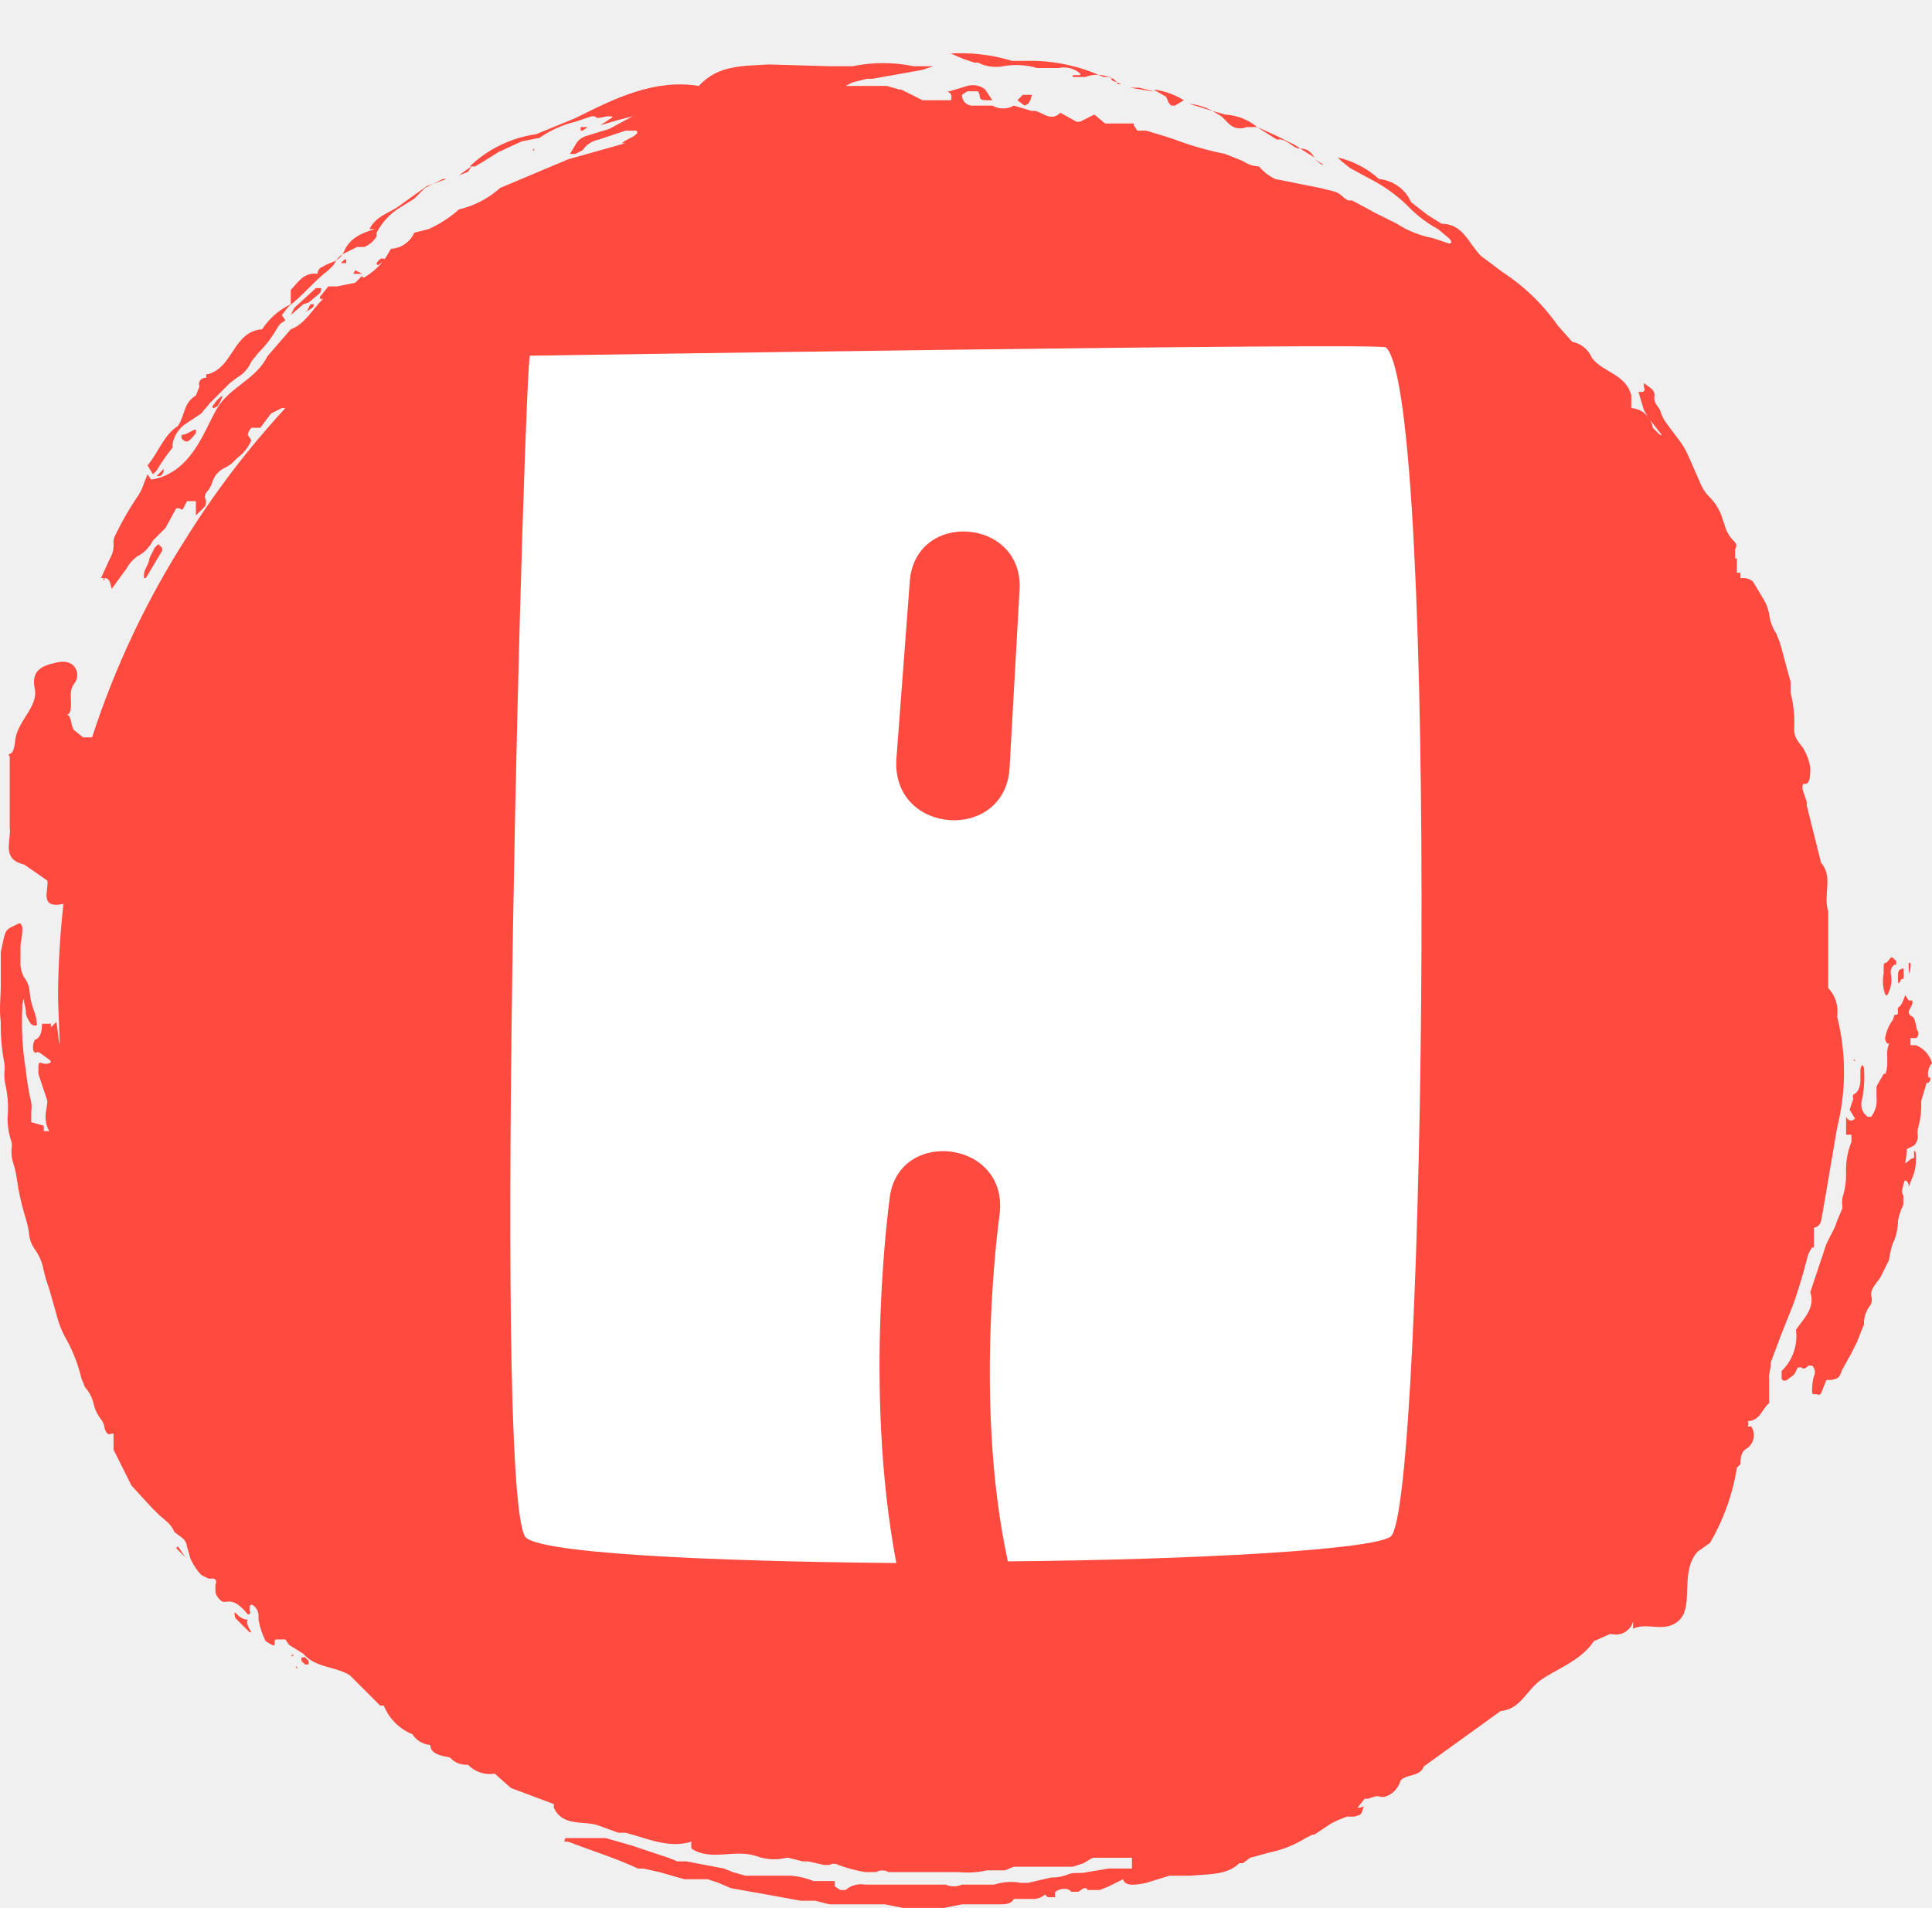
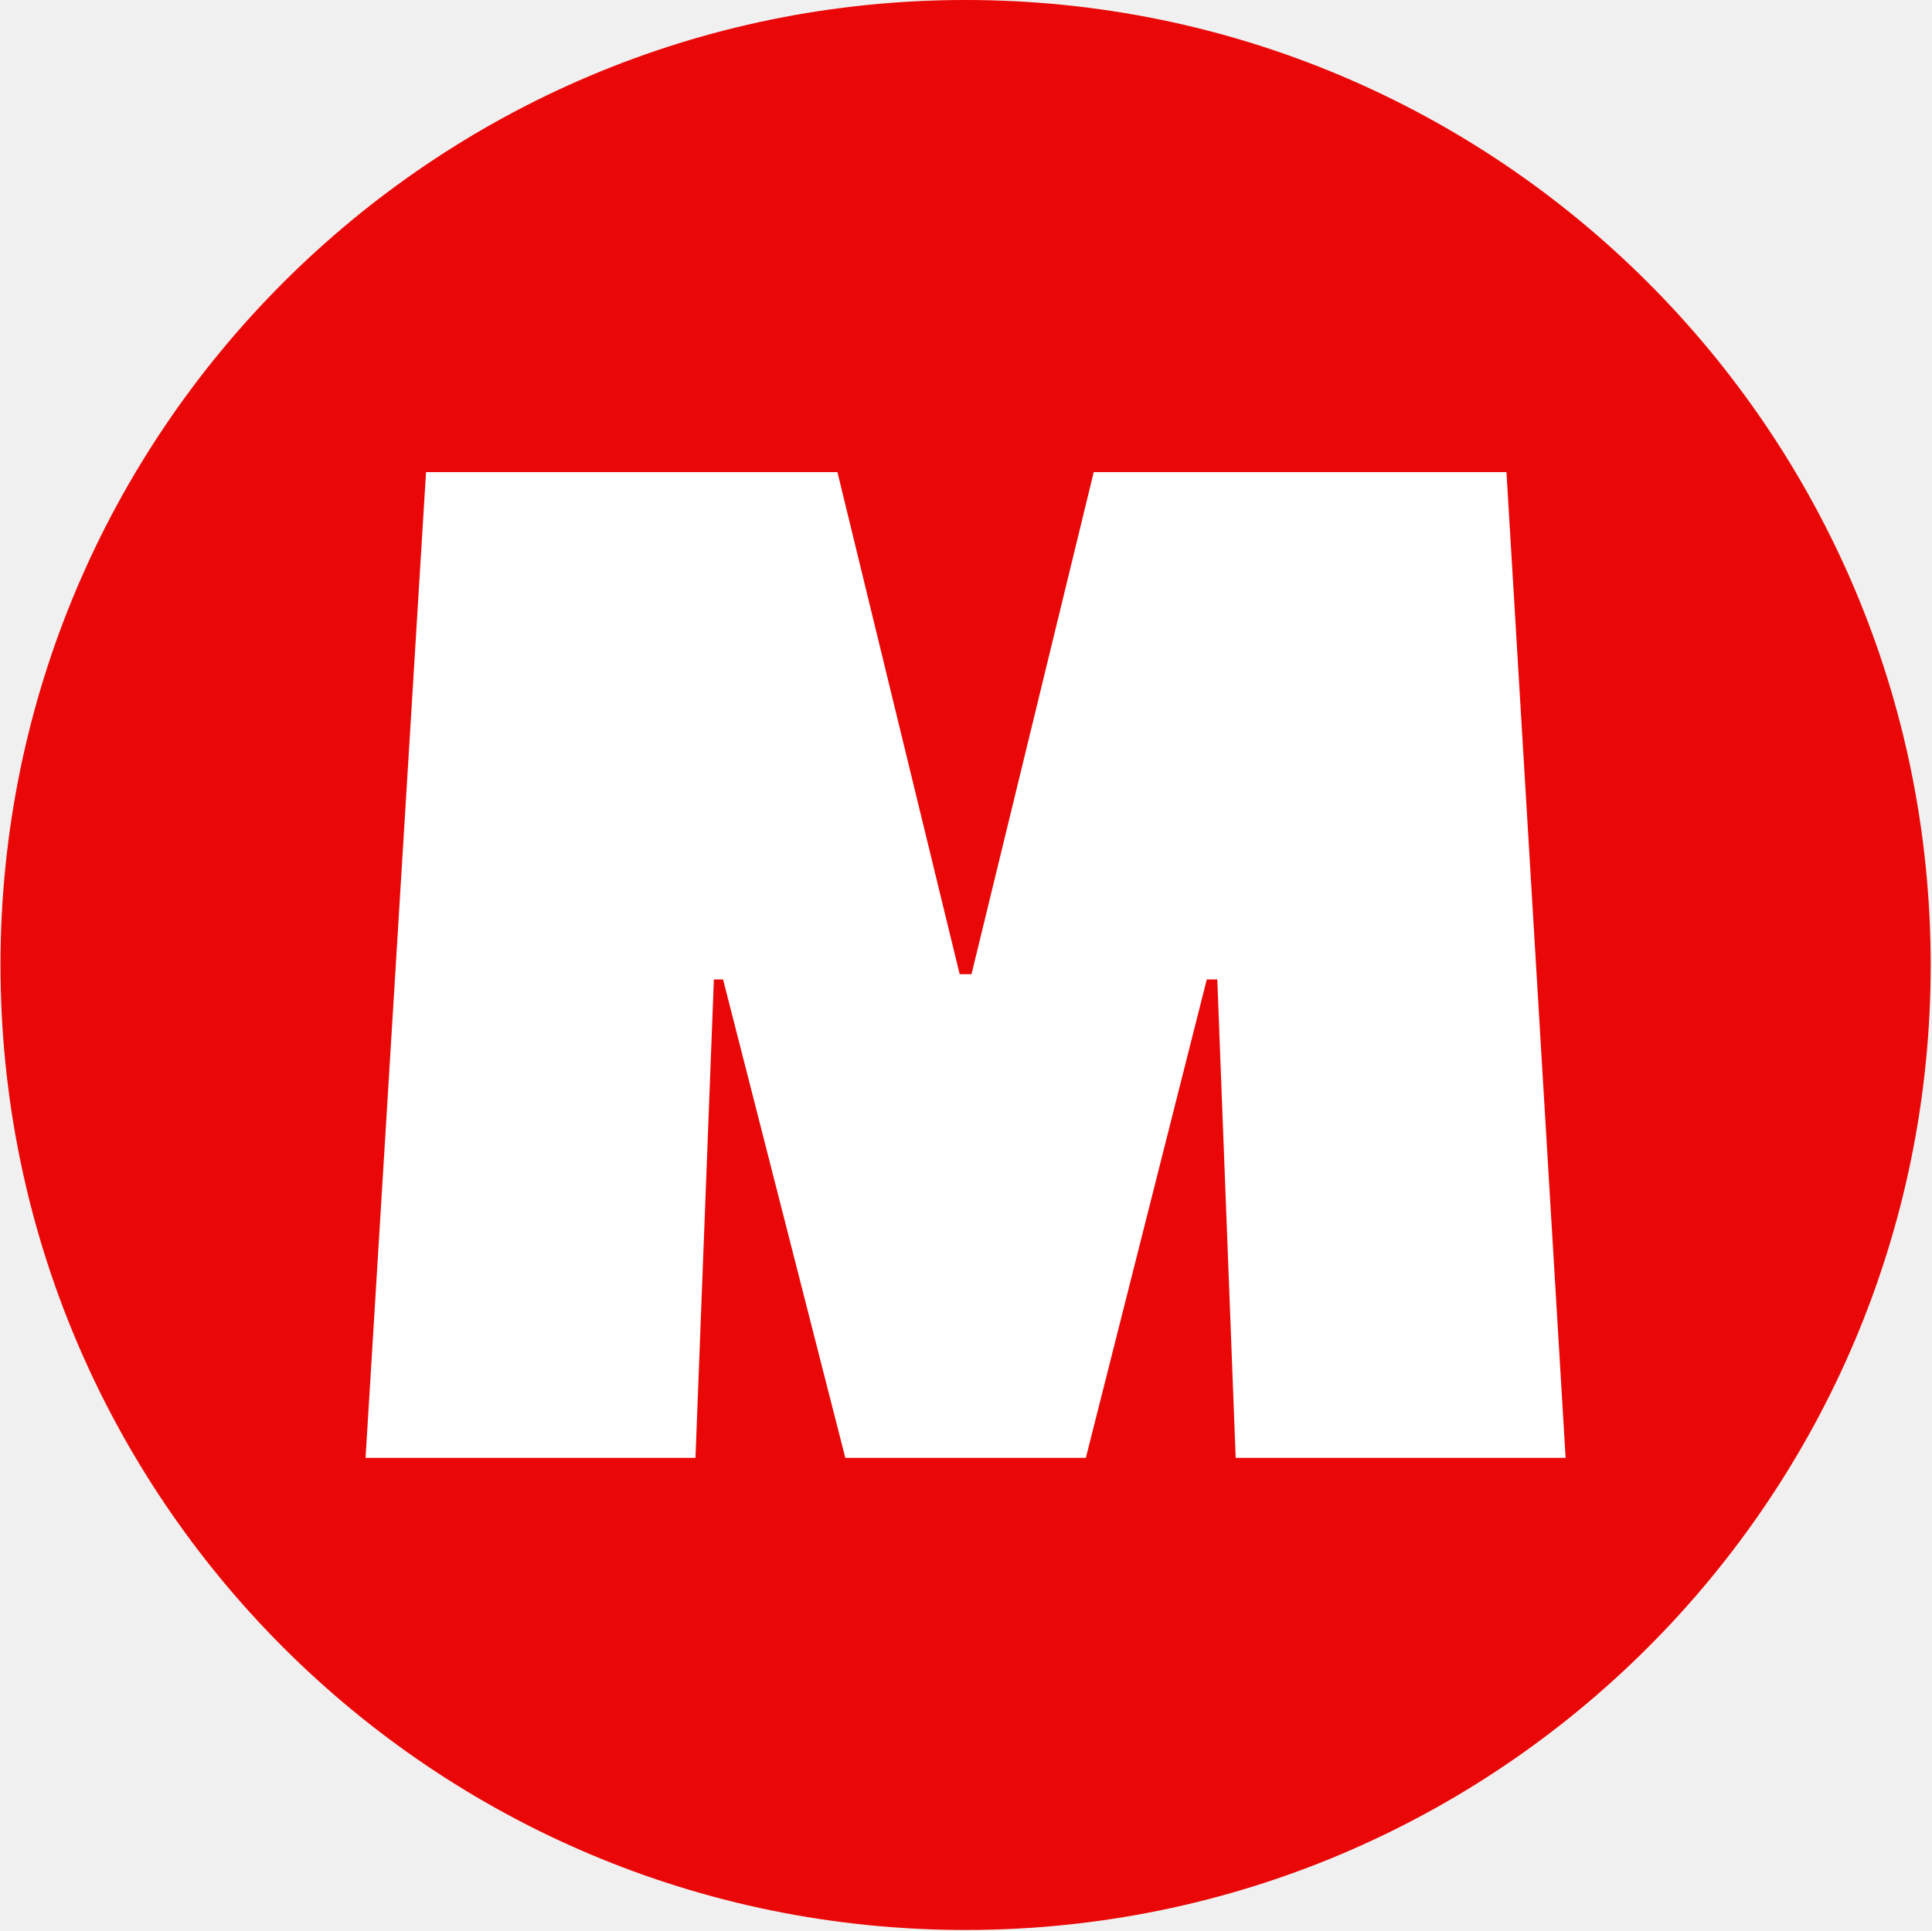
- <svg xmlns="http://www.w3.org/2000/svg" width="308.761" height="304.916" viewBox="0 0 106.008 104.687" class="css-1j8o68f" version="1.1" id="svg23">
-   <defs id="SvgjsDefs2684" />
-   <g id="SvgjsG2685" featurekey="rootContainer" transform="matrix(0.9820593,0,0,0.9820593,-0.05456052,0)" fill="#ff4a3f">
-     <g id="g17">
-       <path d="M19.8 15.3h.5l-.4-.2zm.5.1zm.8-.7c0 .1 0 .1.1.1l.4-.3c-.2-.1-.3-.1-.5.2zm.4-.2zm-4.1 2.3zm-.2.6l.3-.2c.1-.1.1-.2.1-.2h-.2l-.2.4c-.1-.1-.1 0 0 0zm2.2-2.9h-.1l-.2.2h.3zm-2.1 2.4l.6-.5c.1-.1.1-.2.1-.3h-.3l-1.2 1.1-.2.4.7-.6zm-1.1.8z" id="path3" />
-       <path d="M9.7 25v-.2a1.7 1.7 0 0 1 .7-1.1l.9-.6.5-.6.7-.7.4-.4.4-.3a1.9 1.9 0 0 0 .8-.9l.4-.5a5.9 5.9 0 0 0 1-1.3l.2-.3.3-.2-.2-.3.4-.5c.8-.6 1.4-1.4 2.2-2l.3-.3a1.4 1.4 0 0 1 .5-.6l.8-.4h.4a1.4 1.4 0 0 0 .7-.6V13a3.5 3.5 0 0 1 1.3-1.4l.8-.5.2-.2.4-.4 1-.5h.2l-1.1.4-1.4 1c-.6.5-1.4.6-1.8 1.4h.3c-.7.2-1.4.5-1.7 1.2s-.8.6-1.2.9a.4.4 0 0 0-.3.4c-.8-.1-1.1.5-1.5.9v.8a3.9 3.9 0 0 0-1.6 1.4c-1.6.1-1.6 2.1-3 2.5h-.1a.2.2 0 0 0 0 .2c-.3 0-.5.2-.4.5l-.2.5c-.7.4-.6 1.1-1 1.7-.8.5-1.1 1.5-1.7 2.2l.3.5.2-.2a11.6 11.6 0 0 1 .9-1.3zM53.9 3.3l.6.2h.2a2.2 2.2 0 0 0 1.4.2 4.1 4.1 0 0 1 1.9.1h1.2a1.4 1.4 0 0 1 1.2.3.1.1 0 0 1 0 .1H60a.1.1 0 0 0 0 .1h.7a1.8 1.8 0 0 1 1.3 0c.2 0 .1.1.2.2l.5.2h-.2c-.2-.4-.5-.4-.8-.4a9.7 9.7 0 0 0-4.3-.9h-.8A9.8 9.8 0 0 0 53 3h.2zm7.3 3.1zM50.3 4.7zm10.9 1.7h.2-.2zM19 14.7zm32.1-10zm17.6 2.2a.9.9 0 0 0 1 .2h.6a3.1 3.1 0 0 0-1.8-.7l-.7-.2.5.3zm-3.4-1.3c0 .1.1.2.2.3h.2l.5-.3a4.2 4.2 0 0 0-1.7-.6l.7.4zm7.4 2.7l.8.5c-.2-.3-.4-.5-.8-.5z" id="path5" />
-       <path d="M99 76.1l.6-1.6.6-1.5c.2-.5.6-1.8.8-2.6a1.7 1.7 0 0 1 .3-.7h.1v-1.1c.5-.1.4-.6.5-.9l.8-4.7a12.7 12.7 0 0 0 0-6.2 1.9 1.9 0 0 0-.5-1.6v-4.3c-.3-.9.3-1.9-.4-2.7L101 45a.4.4 0 0 0 0-.2l-.2-.6a.5.5 0 0 1 0-.4h.1c.3 0 .3-.5.3-.9a3 3 0 0 0-.4-1.1l-.3-.4a1.1 1.1 0 0 1-.2-.7 6.7 6.7 0 0 0-.2-2v-.6c-.2-.7-.4-1.5-.6-2.2l-.2-.5a2.5 2.5 0 0 1-.4-1.1 2.5 2.5 0 0 0-.3-.8l-.6-1a.8.8 0 0 0-.6-.2h-.1V32h-.2v-.8H97V31a.4.4 0 0 0 0-.1v-.2c.1-.2.1-.3-.1-.5a1.8 1.8 0 0 1-.4-.6l-.2-.6a2.9 2.9 0 0 0-.7-1.2 2.2 2.2 0 0 1-.5-.7l-.7-1.6a4.3 4.3 0 0 0-.6-1l-.6-.8a2.4 2.4 0 0 1-.4-.8l-.2-.3a.6.6 0 0 1-.1-.5.5.5 0 0 0-.2-.4l-.4-.3v.2c.1.2 0 .3-.1.3h-.2l.3 1 .3.5.7.9h-.1l-.2-.2-.2-.2a1.3 1.3 0 0 0-1.2-1.1v-.7c-.3-1.2-1.6-1.3-2.2-2.1a1.5 1.5 0 0 0-1.1-.9l-.8-.9a11.3 11.3 0 0 0-3.1-3l-.8-.6-.4-.3c-.7-.7-1-1.8-2.2-1.8l-.8-.5-.9-.7a2.2 2.2 0 0 0-1.8-1.3 5.1 5.1 0 0 0-2.3-1.2l.2.2.5.4 1.3.7a8.5 8.5 0 0 1 2.1 1.6 6.8 6.8 0 0 0 1.5 1.1l.6.5c.1.1.2.2.1.3H81l-.9-.3a5.6 5.6 0 0 1-2-.8l-1.2-.6-1.3-.7h-.2c-.3-.1-.4-.4-.8-.5l-.8-.2-2.5-.5a2.6 2.6 0 0 1-.9-.7 1.7 1.7 0 0 1-.9-.3l-1-.4a18.1 18.1 0 0 1-2.8-.8l-.6-.2-1-.3h-.5l-.2-.3v-.1h-1.6l-.6-.5-.4.2-.4.2h-.2l-.9-.5c-.6.6-1.1-.2-1.6-.1l-1-.3a1.2 1.2 0 0 1-1.2 0h-1.2a.6.6 0 0 1-.5-.6l.3-.2h.6a.7.7 0 0 1 .1.3c0 .2.2.2.5.2h.2l-.4-.6a1.1 1.1 0 0 0-1-.2l-1 .3H53c.3.2.2.3.2.5h-1.6l-.4-.2-.8-.4h-.1l-.7-.2h-2.3l.4-.2.8-.2h.3l1.7-.3 1.1-.2.6-.2h-1.1a8.4 8.4 0 0 0-3.4 0h-1.3L43 3.6c-1.4.1-2.8 0-3.9 1.2-2.5-.4-4.7.7-6.9 1.8l-2.2.9a6.7 6.7 0 0 0-3.7 1.8h.3l.5-.3.8-.5 1.3-.6 1-.2a6 6 0 0 1 2-.9l.9-.3h.2c.1.2.5 0 .7 0h.2c.1 0 .1.1 0 .1l-.6.4 1-.3.8-.2-1.3.7-1.3.4a1 1 0 0 0-.6.5l-.3.5h.3l.4-.2a1.4 1.4 0 0 1 .9-.6l1.5-.5h.5a.1.1 0 0 1 .1.2c-.2.2-.6.3-.8.5h.2l-3.2.9-3.8 1.6a5.2 5.2 0 0 1-2.3 1.2 6.6 6.6 0 0 1-1.7 1.1l-.8.2a1.5 1.5 0 0 1-1.3.9l-.3.5a3.7 3.7 0 0 1-1.2 1.1h-.1v-.1l-.2.2-.2.2-1 .2h-.5l-.4.5c-.1.1-.1.2 0 .2h.1c-.6.6-1 1.4-1.8 1.7L15 19.9c-.6 1.2-1.8 1.6-2.6 2.6s-1.4 3.9-3.9 4.3l-.2-.3-.2.5a2.7 2.7 0 0 1-.4.8 16.9 16.9 0 0 0-1.2 2.1.8.8 0 0 0-.1.5 1.4 1.4 0 0 1-.2.8l-.5 1.1h.2c.3 0 .3.3.4.6l.8-1.1a2.2 2.2 0 0 1 .6-.7 2 2 0 0 0 .9-.9l.3-.3.4-.4.6-1.1h.2c.1.1.1.1.2 0l.2-.4h.5v.8l.5-.5a.5.5 0 0 0 0-.5.4.4 0 0 1 .1-.3 1.5 1.5 0 0 0 .3-.5 1.3 1.3 0 0 1 .8-.9l.3-.2.3-.3a2.4 2.4 0 0 0 .8-1l-.2-.3c0-.1.1-.3.2-.4h.5l.6-.8.6-.3h.2a48.8 48.8 0 0 0-5.5 7.2h-.1.1a48.4 48.4 0 0 0-5.3 11.2h-.5l-.5-.4c-.2-.2-.1-.7-.4-.9h.1c.3-.5-.1-1.2.3-1.7s.1-1.4-.9-1.2-1.5.5-1.3 1.5-1 1.8-1.1 2.9-.5.5-.3.9v3.9c.1.8-.5 1.8.8 2.1l1.3.9c.1.5-.5 1.6.9 1.3a49.2 49.2 0 0 0-.3 5c0 1.1.1 2.2.1 3.3v-.4c-.1-.4-.1-.8-.2-1.3l-.3.3v-.2h-.5c0 .5-.1.8-.4.9a.9.9 0 0 0-.1.5c0 .1.1.3.2.2s.4.2.7.4-.2.3-.4.2-.2.1-.2.3v.3l.5 1.5c0 .3-.1.6-.1.9a1.7 1.7 0 0 0 .2.8h-.3v-.3l-.7-.2v-.6a1.5 1.5 0 0 0 0-.5 14.6 14.6 0 0 1-.3-1.8 16.6 16.6 0 0 1-.2-3.5.9.9 0 0 1 .1-.5v.2a2.9 2.9 0 0 1 .1.5.8.8 0 0 0 .1.4c.1.2.2.4.4.4s.1-.1.1-.2a2.1 2.1 0 0 0-.1-.5 4.2 4.2 0 0 1-.3-1.3 1.5 1.5 0 0 0-.3-.7 1.6 1.6 0 0 1-.2-.9v-.8c0-.3.1-.6.1-.9a.5.5 0 0 0-.1-.4h-.1c-.8.4-.7.2-1 1.6V55c0 .7-.1 1.4 0 2.1a10.8 10.8 0 0 0 .2 2.3 1.8 1.8 0 0 1 0 .5 3.1 3.1 0 0 0 .1.9 5.9 5.9 0 0 1 .1 1.3 3.9 3.9 0 0 0 .2 1.7 1.2 1.2 0 0 1 0 .4 2.1 2.1 0 0 0 .1.8 4.9 4.9 0 0 1 .2.9 14 14 0 0 0 .5 2.2 5 5 0 0 1 .2 1 1.7 1.7 0 0 0 .3.7 2.9 2.9 0 0 1 .5 1.2 8.5 8.5 0 0 0 .3 1l.4 1.4a5.4 5.4 0 0 0 .6 1.5 8.5 8.5 0 0 1 .8 2.1l.2.5a2.1 2.1 0 0 1 .5 1 2.1 2.1 0 0 0 .4.8 1 1 0 0 1 .2.5c.1.3.2.4.4.3h.1v.9l.5 1 .5 1 1.1 1.2.4.4c.3.3.7.5.9 1l.4.3a.7.7 0 0 1 .3.5l.2.7a3.3 3.3 0 0 0 .6.9l.4.2h.3a.2.2 0 0 1 .1.3 2.5 2.5 0 0 0 0 .5.9.9 0 0 0 .4.5h.2c.4-.1.8.2 1.2.7h.1c0-.1.1-.1 0-.2v-.2c0-.1.1-.2.2-.1a.7.7 0 0 1 .3.6v.2a4.3 4.3 0 0 0 .4 1.2c.5.3.5.3.5.1s0-.2.2-.2h.4l.2.3.8.5c.7.8 1.8.7 2.6 1.2l1.7 1.7h.2a2.9 2.9 0 0 0 1.6 1.6 1.3 1.3 0 0 0 1 .6c0 .5.6.6 1.1.7a1.2 1.2 0 0 0 .8.4h.2a1.7 1.7 0 0 0 1.5.5l.9.8 2.4.9v.2c.5 1.1 1.7.7 2.5 1l1.1.4h.4c1.2.3 2.4.9 3.7.5a.7.7 0 0 0 0 .4c1.1.7 2.4 0 3.6.4a2.9 2.9 0 0 0 1.7.1h.1l.8.2h.3l.9.2h.3a.5.5 0 0 1 .5 0 7.9 7.9 0 0 0 1.5.4h.6a.7.7 0 0 1 .7 0h3.9a5 5 0 0 0 1.6-.1h1l.5-.2H60l.6-.2.5-.3h2.2v.6H62l-1.2.2c-.4.1-.7 0-1 .1a2.4 2.4 0 0 1-1 .2l-1.3.3h-.4a3.1 3.1 0 0 0-1.5.1h-1.8a1.1 1.1 0 0 1-.9 0h-4.5a1.3 1.3 0 0 0-1.1.3H47l-.3-.2v-.3h-1.2a4.1 4.1 0 0 0-1.3-.3h-2.5l-.7-.2-.5-.2-2.1-.4h-.5l-.5-.2-2.1-.7-1.4-.4h-2.2c-.1 0-.1.1-.1.2h.2c1.3.5 2.6.9 3.9 1.5h.3l.9.2 1.4.4h1.3l.6.2.7.3 1.7.3 1.1.2 1.1.2h.8l.8.2h3.1l1 .2h2.3l1-.2H56c.4 0 .6-.1.7-.3h1a1 1 0 0 0 .8-.3c-.1.1 0 .1.1.2h.4v-.2c0-.1 0-.1.2-.2s.6-.1.7.1h.4l.3-.2c.2 0 .2 0 .2.1h.7l.5-.2.8-.4c.1.3.4.4 1.3.2l1.3-.4h1.2c.9-.1 2 0 2.7-.7h.2l.4-.3 1.1-.3a6.1 6.1 0 0 0 2-.8l.4-.2h.1l.9-.6.4-.2.5-.2h.4c.4-.1.4-.1.5-.4s0-.1-.2-.1h-.1l.4-.5h.2c.3-.1.5-.2.7-.1h.2a1.3 1.3 0 0 0 .9-.9c.3-.4 1.1-.2 1.3-.8l4.3-3.1c1.1-.1 1.4-1.1 2.2-1.7s2.3-1.1 3-2.2l.9-.4h.1a1 1 0 0 0 1.2-.7v.4c.8-.4 1.8.3 2.6-.5s0-2.7 1-3.8l.7-.5a12.1 12.1 0 0 0 1.5-4.2l.2-.2c0-.3 0-.7.4-.9a.9.9 0 0 0 .2-1.2h-.2a.3.3 0 0 0 0-.3c.7 0 .8-.7 1.2-1V77a.5.5 0 0 1 0-.2 3.8 3.8 0 0 0 .1-.7zM5.9 32.2z" id="path7" />
-       <path d="M26.4 9.3l-.3.2-.4.3.5-.2zm6.1-2h.1l.3-.2h-.4zm-2.6 1l-.1.1h.1v-.1zm-1.5 1.4zm1.3-.2zm-6.3 3.1zM9.2 26.2l-.4.4H9a.4.4 0 0 0 .2-.4zm3-3.5a2.1 2.1 0 0 0 .3-.6 1.5 1.5 0 0 0-.5.5c-.1.1-.1.2 0 .2zM11 24.2V24c-.2 0-.5.3-.8.3v.2c.3.3.4.2.8-.3zm3 66.2zM73.9 9.2h.1l-.5-.3zm-2.5-1.4c.5-.1.8.4 1.2.5h.1l-.3-.2-1-.5-1.1-.5.3.2zM52.8 3.1zm11.7 2h-.1l-1.2-.2h.5zm2 .7l1.3.4a3.3 3.3 0 0 0-1.3-.4zm-9 0a1 1 0 0 0 .2-.5h-.5l-.3.3.4.3zm9 1.6zM49.9 4.2zm2.9.7zM48.5 4zm13.8 2.1a.5.5 0 0 0 0 .1zm44.8 52.3h-.3V58h.3c.1 0 .2-.3.1-.4s-.1-.7-.3-.8a.3.3 0 0 1-.2-.3l.2-.4a.4.4 0 0 0 0-.2h-.2l-.2-.3c-.1.3-.2.6-.4.7a.5.5 0 0 0 0 .2c0 .1 0 .2-.1.2h-.1a1.1 1.1 0 0 1-.1.3 2.3 2.3 0 0 0-.4.9.4.4 0 0 0 .1.4h.1a1.7 1.7 0 0 0-.1.8v.4a1.8 1.8 0 0 1-.1.5h-.1l-.4.7v.6a1.5 1.5 0 0 1-.3 1.1h-.2l-.2-.2a.9.9 0 0 1-.1-.8 6.5 6.5 0 0 0 .1-1.7c0-.1-.1-.2-.1-.2a.5.5 0 0 0-.1.3v.6c0 .2-.1.6-.3.7s-.1.2-.1.3l-.2.6.3.5c-.2.2-.4.1-.5-.1v1h.3v.4a4.2 4.2 0 0 0-.3 1.4 3.3 3.3 0 0 0 0 .4 4 4 0 0 1-.2 1.3 2 2 0 0 0 0 .6l-.3.7a3.2 3.2 0 0 1-.3.7l-.3.6-.9 2.7c.3.9-.4 1.5-.8 2.1a2.7 2.7 0 0 1-.8 2.3v.4c0 .1.1.2.3.1l.4-.3.2-.4h.2c.1.1.2.1.4-.1h.2a.5.5 0 0 1 .1.6 2.9 2.9 0 0 0-.1.8c0 .1 0 .2.1.2h.2c.1.1.2 0 .3-.3l.2-.5h.3c.4-.1.4-.1.6-.6l.5-.9.3-.6.4-1a1.6 1.6 0 0 1 .3-1 .6.6 0 0 0 .1-.6c0-.2 0-.3.2-.6l.3-.4.5-1a4.7 4.7 0 0 1 .2-.9 3 3 0 0 0 .3-1.3 3.8 3.8 0 0 1 .3-.9v-.5c-.1-.2-.1-.2 0-.6s.1-.2.2-.2a.4.4 0 0 1 .1.3l.2-.5a2.3 2.3 0 0 0 .2-.9v-.3c0-.1 0-.3-.1-.3v.4c-.2 0-.3.2-.5.3a6.4 6.4 0 0 0 .1-.8l.4-.2a.7.7 0 0 0 .2-.6 1.4 1.4 0 0 1 0-.3 4.8 4.8 0 0 0 .2-1.4v-.2l.3-1h.1a.3.3 0 0 0 .1-.3h-.1a.9.9 0 0 1 .2-.8 1.5 1.5 0 0 0-.9-1zm-1.2 7.8zm-.2-9.9zm0 0zM9.1 30.8a.3.3 0 0 0 0-.2l-.2-.2-.2.2-.3.6c0 .3-.3.6-.3.9v.2h.1zm96.3 24.8h.1a1.7 1.7 0 0 0 .2-1.2.5.5 0 0 1 .2-.5h.1v-.2l-.2-.2h-.1c-.1.1-.2.3-.3.3s-.1.1-.1.3v.3a2.2 2.2 0 0 0 .1 1.2zM13.2 90.1c-.1 0 0 .2 0 .3l.8.8h.1c-.2-.3-.3-.6-.2-.7a.9.9 0 0 1-.5-.2zm.8.3zm92.3-35.7h.1a2 2 0 0 0 0-.6c-.3.1-.3.1-.3.6s.1.1.2 0z" id="path9" />
-       <path d="M106.7 62a.6.6 0 0 0 .1-.5c0-.1-.1-.2-.1-.1h-.2v.2c0 .4.1.5.2.4zm.1-8.2h-.1v.6a1 1 0 0 0 .1-.6zM17.1 92.6h-.2v.2l.2.2h.2v-.2zm86.6-33.3c0-.1 0-.1-.1-.1zM9.9 86.5l.5.5-.4-.6z" id="path11" />
-       <circle cx="10.5" cy="87.1" transform="rotate(-24.8 10.4 87.159)" id="circle13" />
-       <path d="M9.7 30.1h-.1v.2-.2h.1zm83.2-6.6l-.2-.3h-.1zm-14.7 77.1zM5.9 32.2zm-.1.2a.3.3 0 0 0 .1-.2v.2zm1.9-4.9zM61.5 2.4zm42.8 58.2v.1-.1zM16.4 92.5h-.1c.1.1.2 0 .1-.1zm.2.7h.1l-.1-.1v.1zm73.9-71.3zm15.2 34.4zM14.6 91.7zm92.1-37zm-.8 11.4zM34.6 0z" id="path15" />
-     </g>
-   </g>
-   <g id="SvgjsG2686" featurekey="nameFeature-0" transform="matrix(2.284354,0,0,2.284354,27.98006,-5.60952)" fill="#ffffff">
-     <path d="M9.6 16.48 l-0.32 4.24 c-0.08 1.8 2.6 1.96 2.72 0.2 l0.24 -4.28 c0.12 -1.76 -2.56 -1.96 -2.64 -0.16 z M0.48 11 l0 0 c0.04 0 20.48 -0.32 20.56 -0.2 c1.28 1.12 0.96 27.8 0.12 28.56 c-0.4 0.32 -4.64 0.56 -9.2 0.6 c-0.84 -3.84 -0.2 -8.32 -0.2 -8.32 c0.24 -1.8 -2.44 -2.12 -2.64 -0.4 c0 0.04 -0.64 4.52 0.16 8.76 c-4.56 -0.04 -8.68 -0.24 -8.92 -0.64 c-0.8 -1.44 0 -28.28 0.12 -28.36 z" id="path20" />
+ <svg xmlns="http://www.w3.org/2000/svg" version="1.1" width="2000" height="1999" viewBox="0 0 2000 1999">
+   <g transform="matrix(1,0,0,1,-0.4314869,-0.4312711)">
+     <svg viewBox="0 0 343 343" data-background-color="#000000" preserveAspectRatio="xMidYMid meet" height="1999" width="2000">
+       <g id="tight-bounds" transform="matrix(1,0,0,1,0.074,0.074)">
+         <svg viewBox="0 0 342.852 342.852" height="342.852" width="342.852">
+           <g>
+             <svg />
+           </g>
+           <g>
+             <svg viewBox="0 0 342.852 342.852" height="342.852" width="342.852">
+               <g>
+                 <path d="M0 171.426c0-94.676 76.75-171.426 171.426-171.426 94.676 0 171.426 76.75 171.426 171.426 0 94.676-76.75 171.426-171.426 171.426-94.676 0-171.426-76.75-171.426-171.426zM171.426 327.061c85.955 0 155.635-69.68 155.635-155.635 0-85.955-69.68-155.635-155.635-155.635-85.955 0-155.635 69.68-155.635 155.635 0 85.955 69.68 155.635 155.635 155.635z" data-fill-palette-color="tertiary" fill="#ea0707" stroke="transparent" />
+                 <ellipse rx="164.569" ry="164.569" cx="171.426" cy="171.426" fill="#ea0707" stroke="transparent" stroke-width="0" fill-opacity="1" data-fill-palette-color="tertiary" />
+               </g>
+               <g transform="matrix(1,0,0,1,64.84656,83.87439)">
+                 <svg viewBox="0 0 213.158 175.103" height="175.103" width="213.158">
+                   <g>
+                     <svg viewBox="0 0 213.158 175.103" height="175.103" width="213.158">
+                       <g>
+                         <svg viewBox="0 0 213.158 175.103" height="175.103" width="213.158">
+                           <g id="textblocktransform">
+                             <svg viewBox="0 0 213.158 175.103" height="175.103" width="213.158" id="textblock">
+                               <g>
+                                 <svg viewBox="0 0 213.158 175.103" height="175.103" width="213.158">
+                                   <g transform="matrix(1,0,0,1,0,0)">
+                                     <svg width="213.158" viewBox="1.5 -37.5 45.65 37.5" height="175.103" data-palette-color="#ffffff">
+                                       <path d="M14.05 0L14.75-18.2 15.1-18.2 19.75 0 28.9 0 33.5-18.2 33.9-18.2 34.6 0 47.15 0 44.9-37.5 29.2-37.5 24.55-18.4 24.1-18.4 19.45-37.5 3.8-37.5 1.5 0 14.05 0Z" opacity="1" transform="matrix(1,0,0,1,0,0)" fill="#ffffff" class="wordmark-text-0" data-fill-palette-color="quaternary" id="text-0" />
+                                     </svg>
+                                   </g>
+                                 </svg>
+                               </g>
+                             </svg>
+                           </g>
+                         </svg>
+                       </g>
+                     </svg>
+                   </g>
+                 </svg>
+               </g>
+             </svg>
+           </g>
+           <defs />
+         </svg>
+         <rect width="342.852" height="342.852" fill="none" stroke="none" visibility="hidden" />
+       </g>
+     </svg>
  </g>
</svg>
